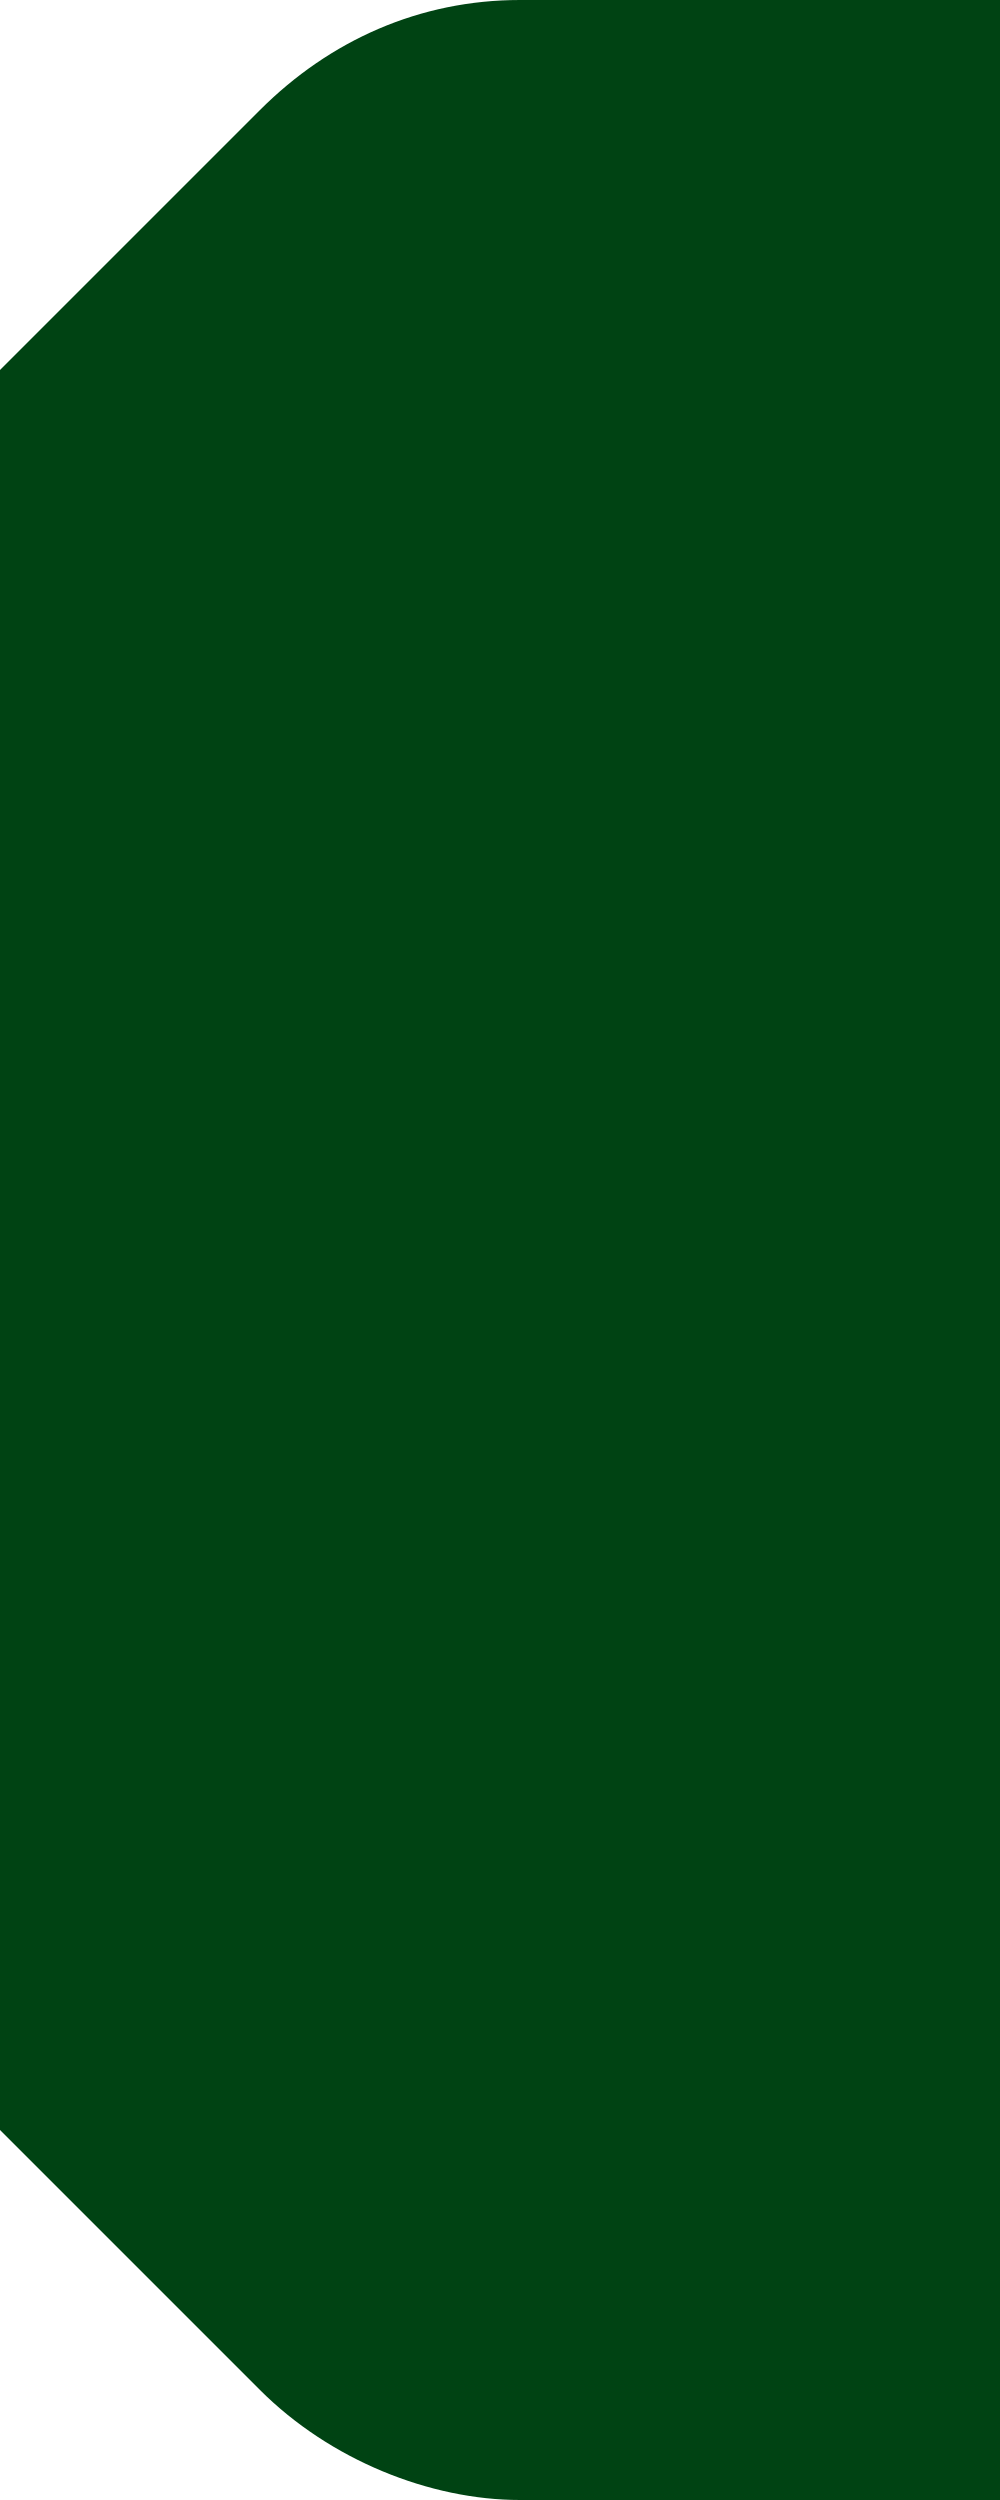
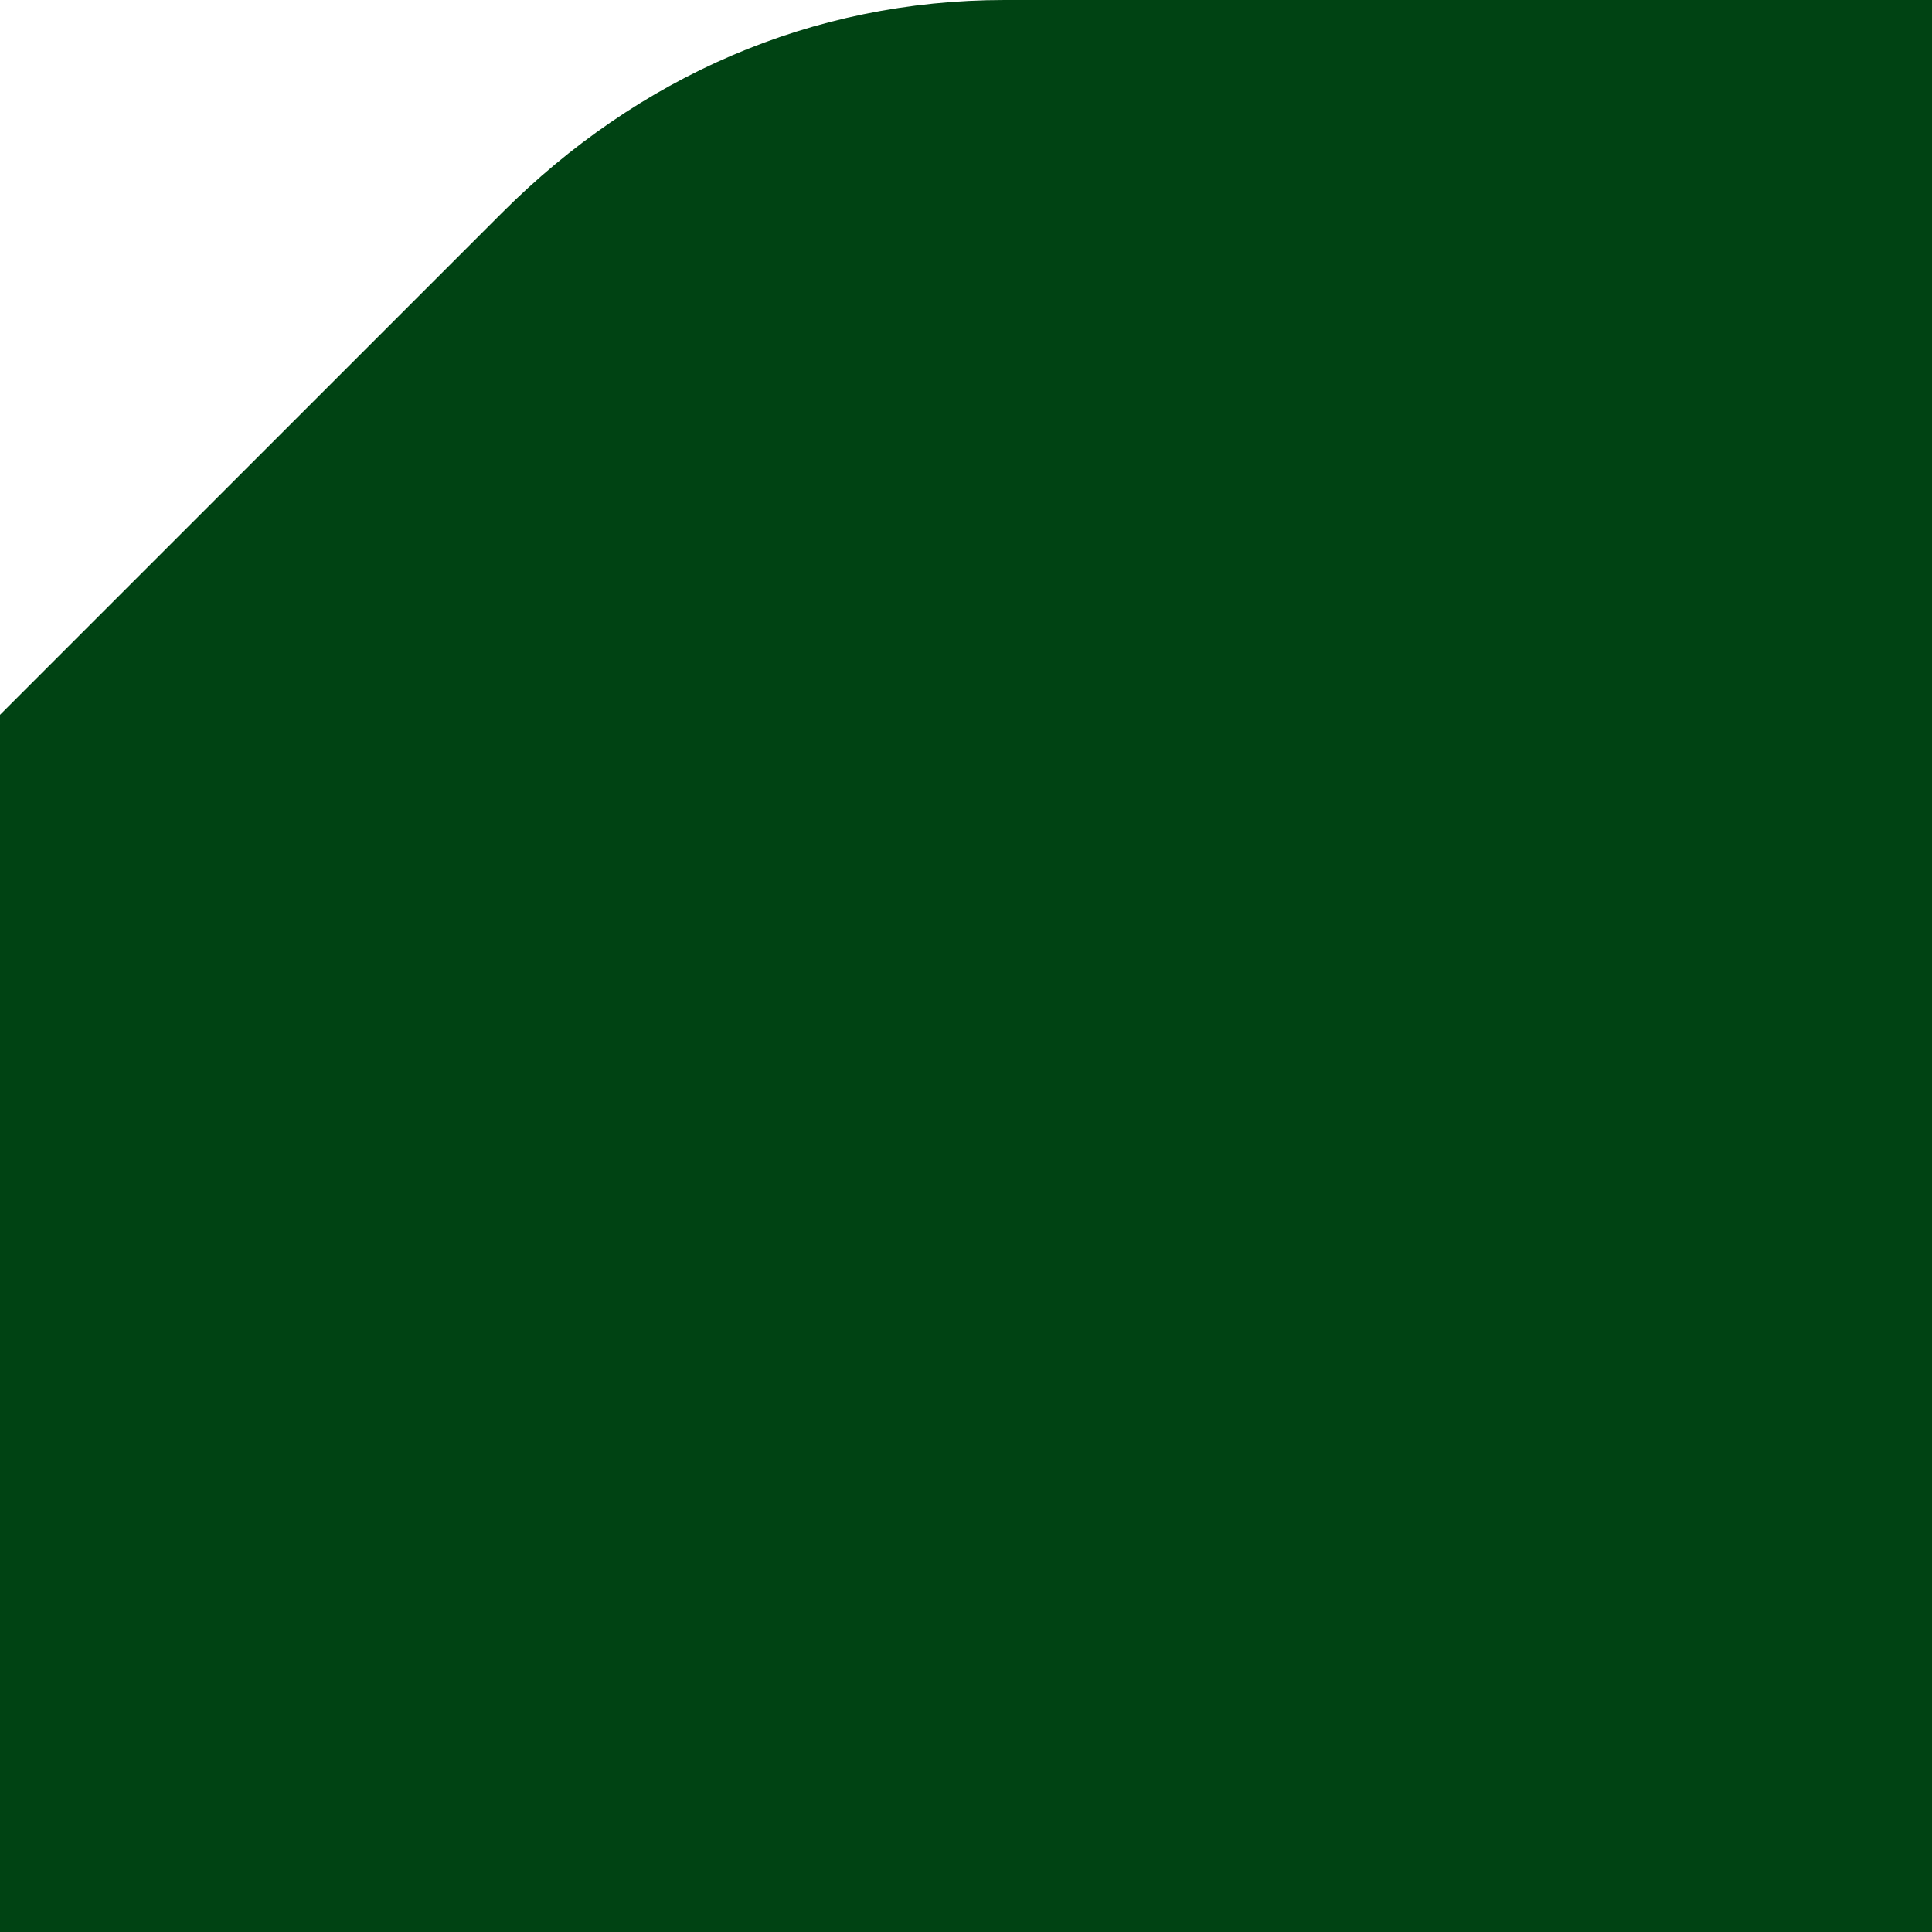
- <svg xmlns="http://www.w3.org/2000/svg" preserveAspectRatio="none" version="1.1" id="Слой_1" x="0px" y="0px" viewBox="0 0 10 25" style="enable-background:new 0 0 10 25;" xml:space="preserve">
-   <path fill="#004313" d="M0,3.7C0,3.7,0,3.7,0,3.7l0,17.6c0,0,0,0,0,0c0,0,0,0,0,0l2.6,2.6C3.3,24.6,4.3,25,5.2,25l194,0  c1,0,1.9-0.4,2.6-1.1l2.6-2.6c0,0,0,0,0,0c0,0,0,0,0,0V3.7c0,0,0,0,0,0c0,0,0,0,0,0l-2.6-2.6c-0.7-0.7-1.6-1.1-2.6-1.1L5.2,0  c-1,0-1.9,0.4-2.6,1.1L0,3.7C0.1,3.7,0,3.7,0,3.7z" />
+ <svg xmlns="http://www.w3.org/2000/svg" version="1.1" id="Слой_1" x="0px" y="0px" viewBox="0 0 10 10" style="enable-background:new 0 0 10 10;" xml:space="preserve">
+   <style type="text/css">
+ 	.st0{fill:#004313;}
+ </style>
+   <path class="st0" d="M0,3.7L0,3.7v17.6l0,0l0,0l2.6,2.6C3.3,24.6,4.3,25,5.2,25h194c1,0,1.9-0.4,2.6-1.1l2.6-2.6l0,0l0,0V3.7l0,0  l0,0l-2.6-2.6c-0.7-0.7-1.6-1.1-2.6-1.1L5.2,0c-1,0-1.9,0.4-2.6,1.1L0,3.7C0.1,3.7,0,3.7,0,3.7z" />
</svg>
